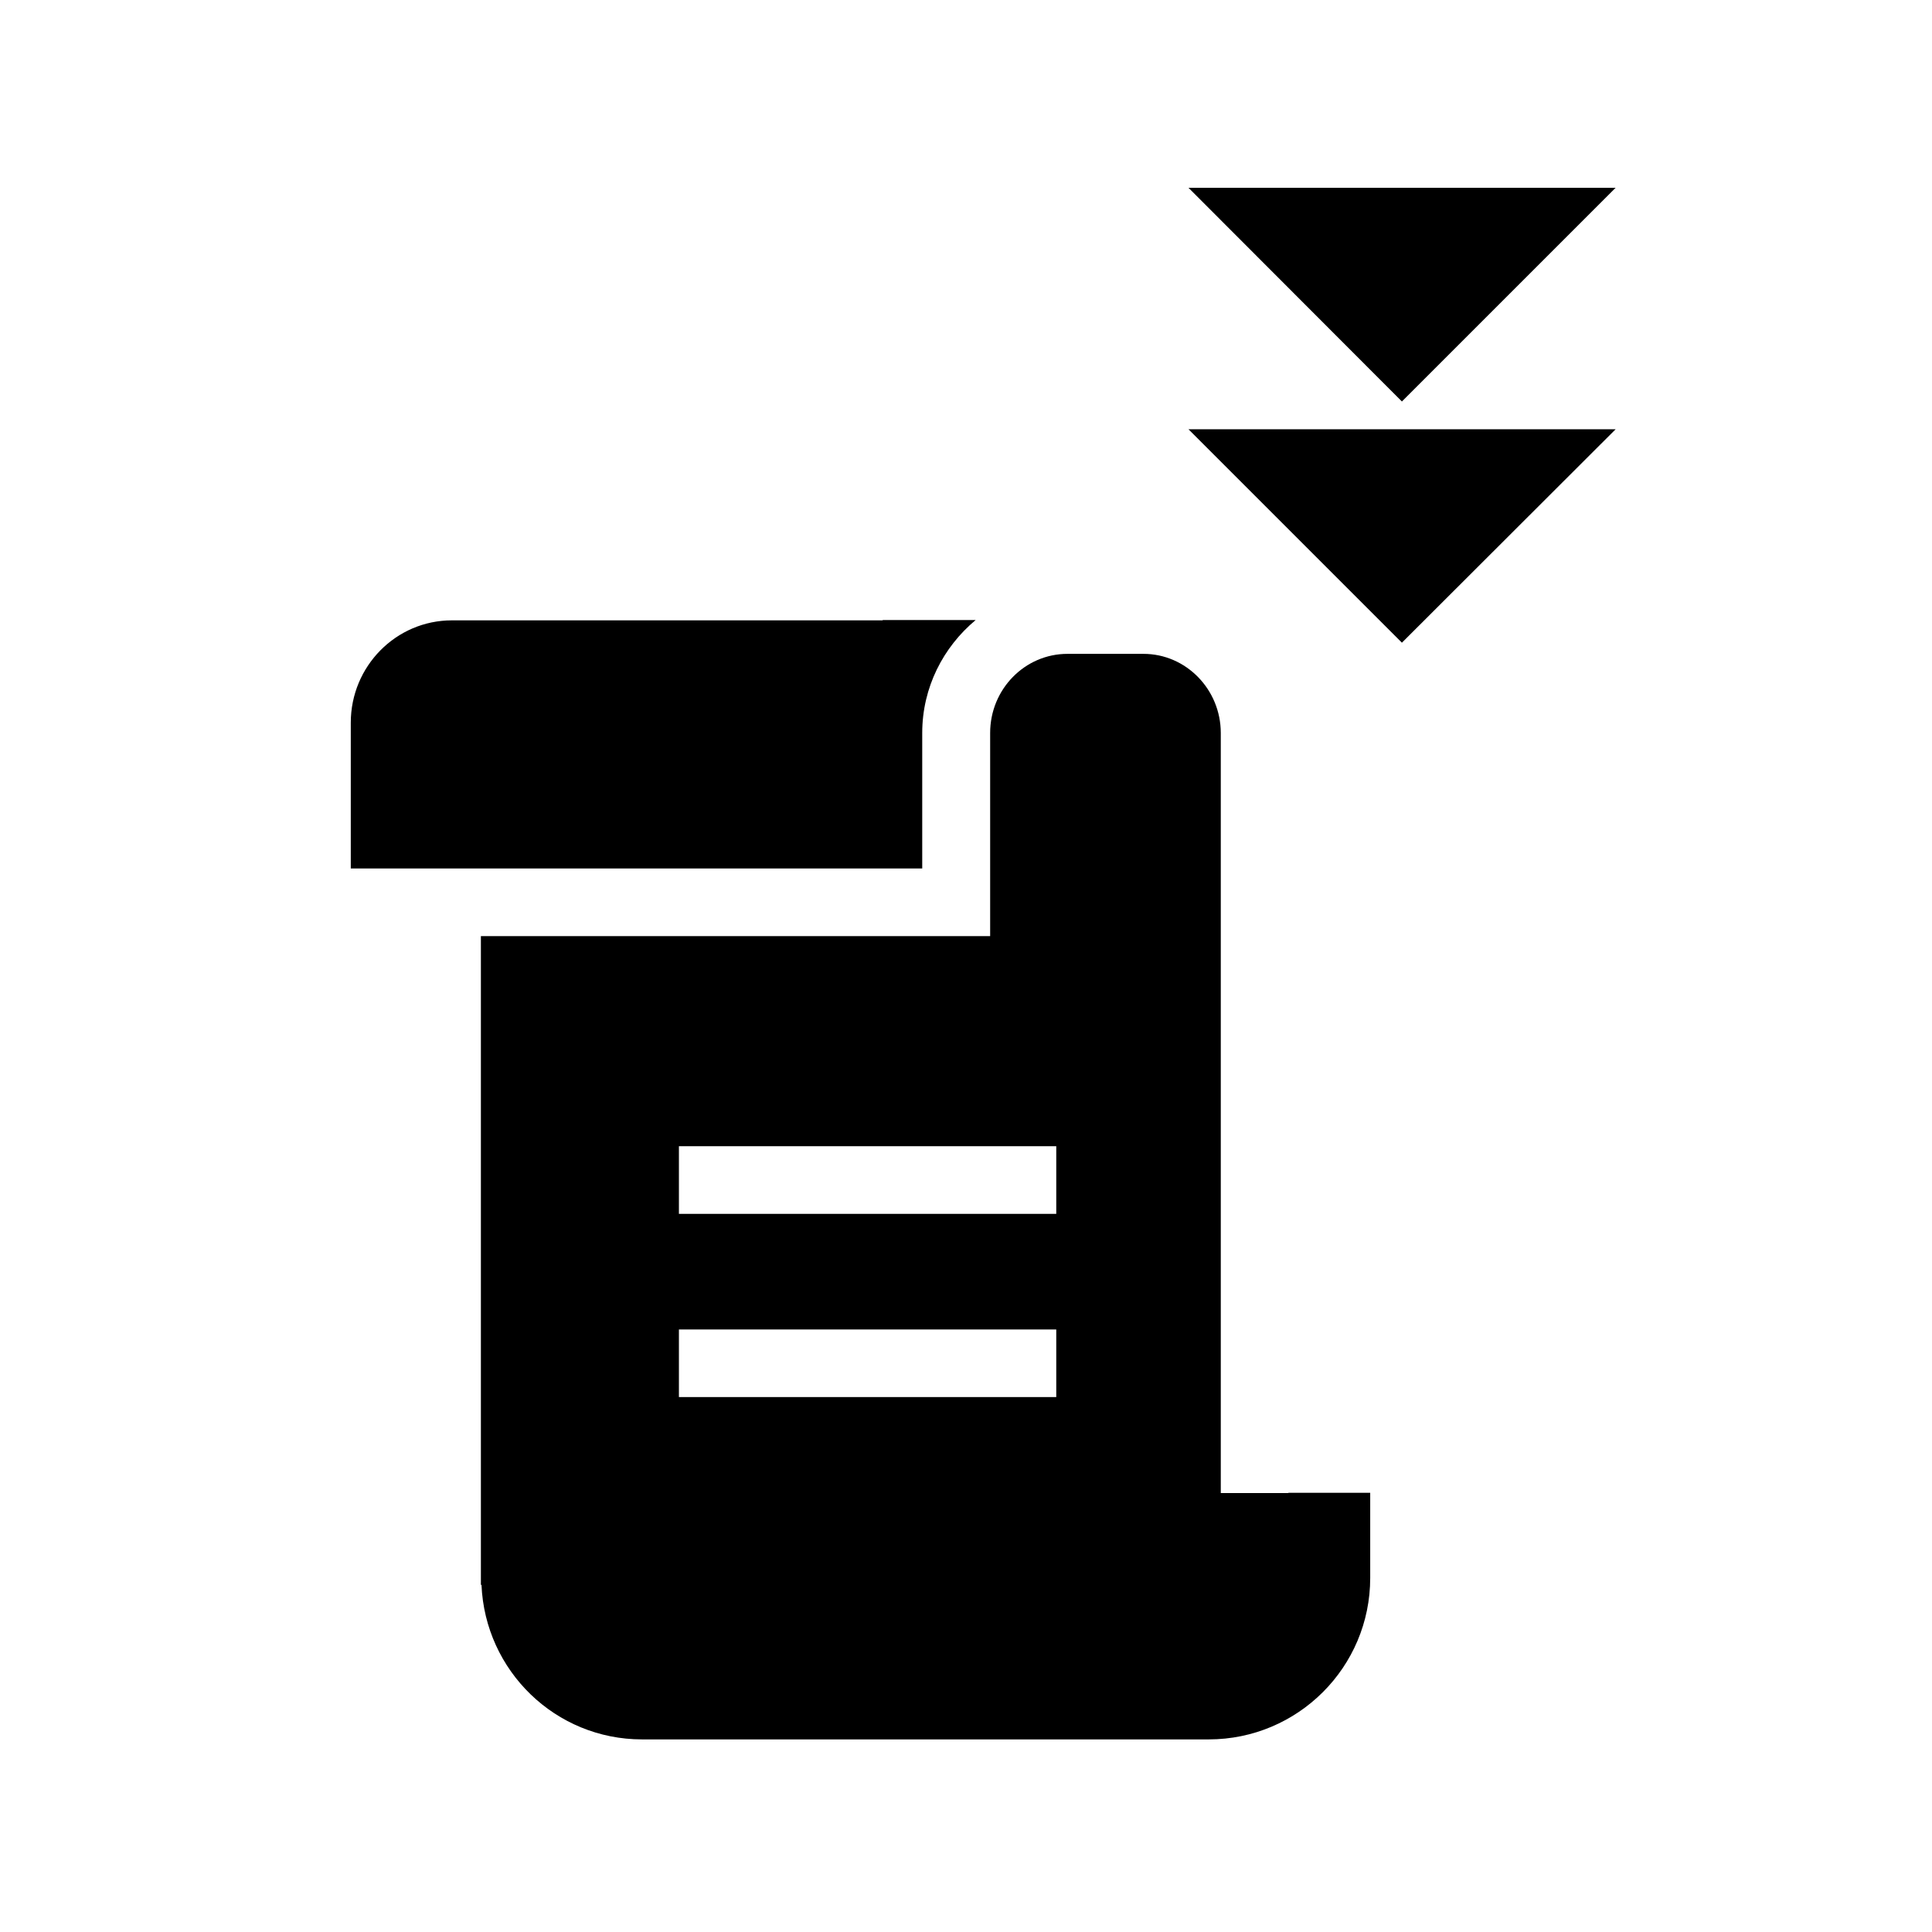
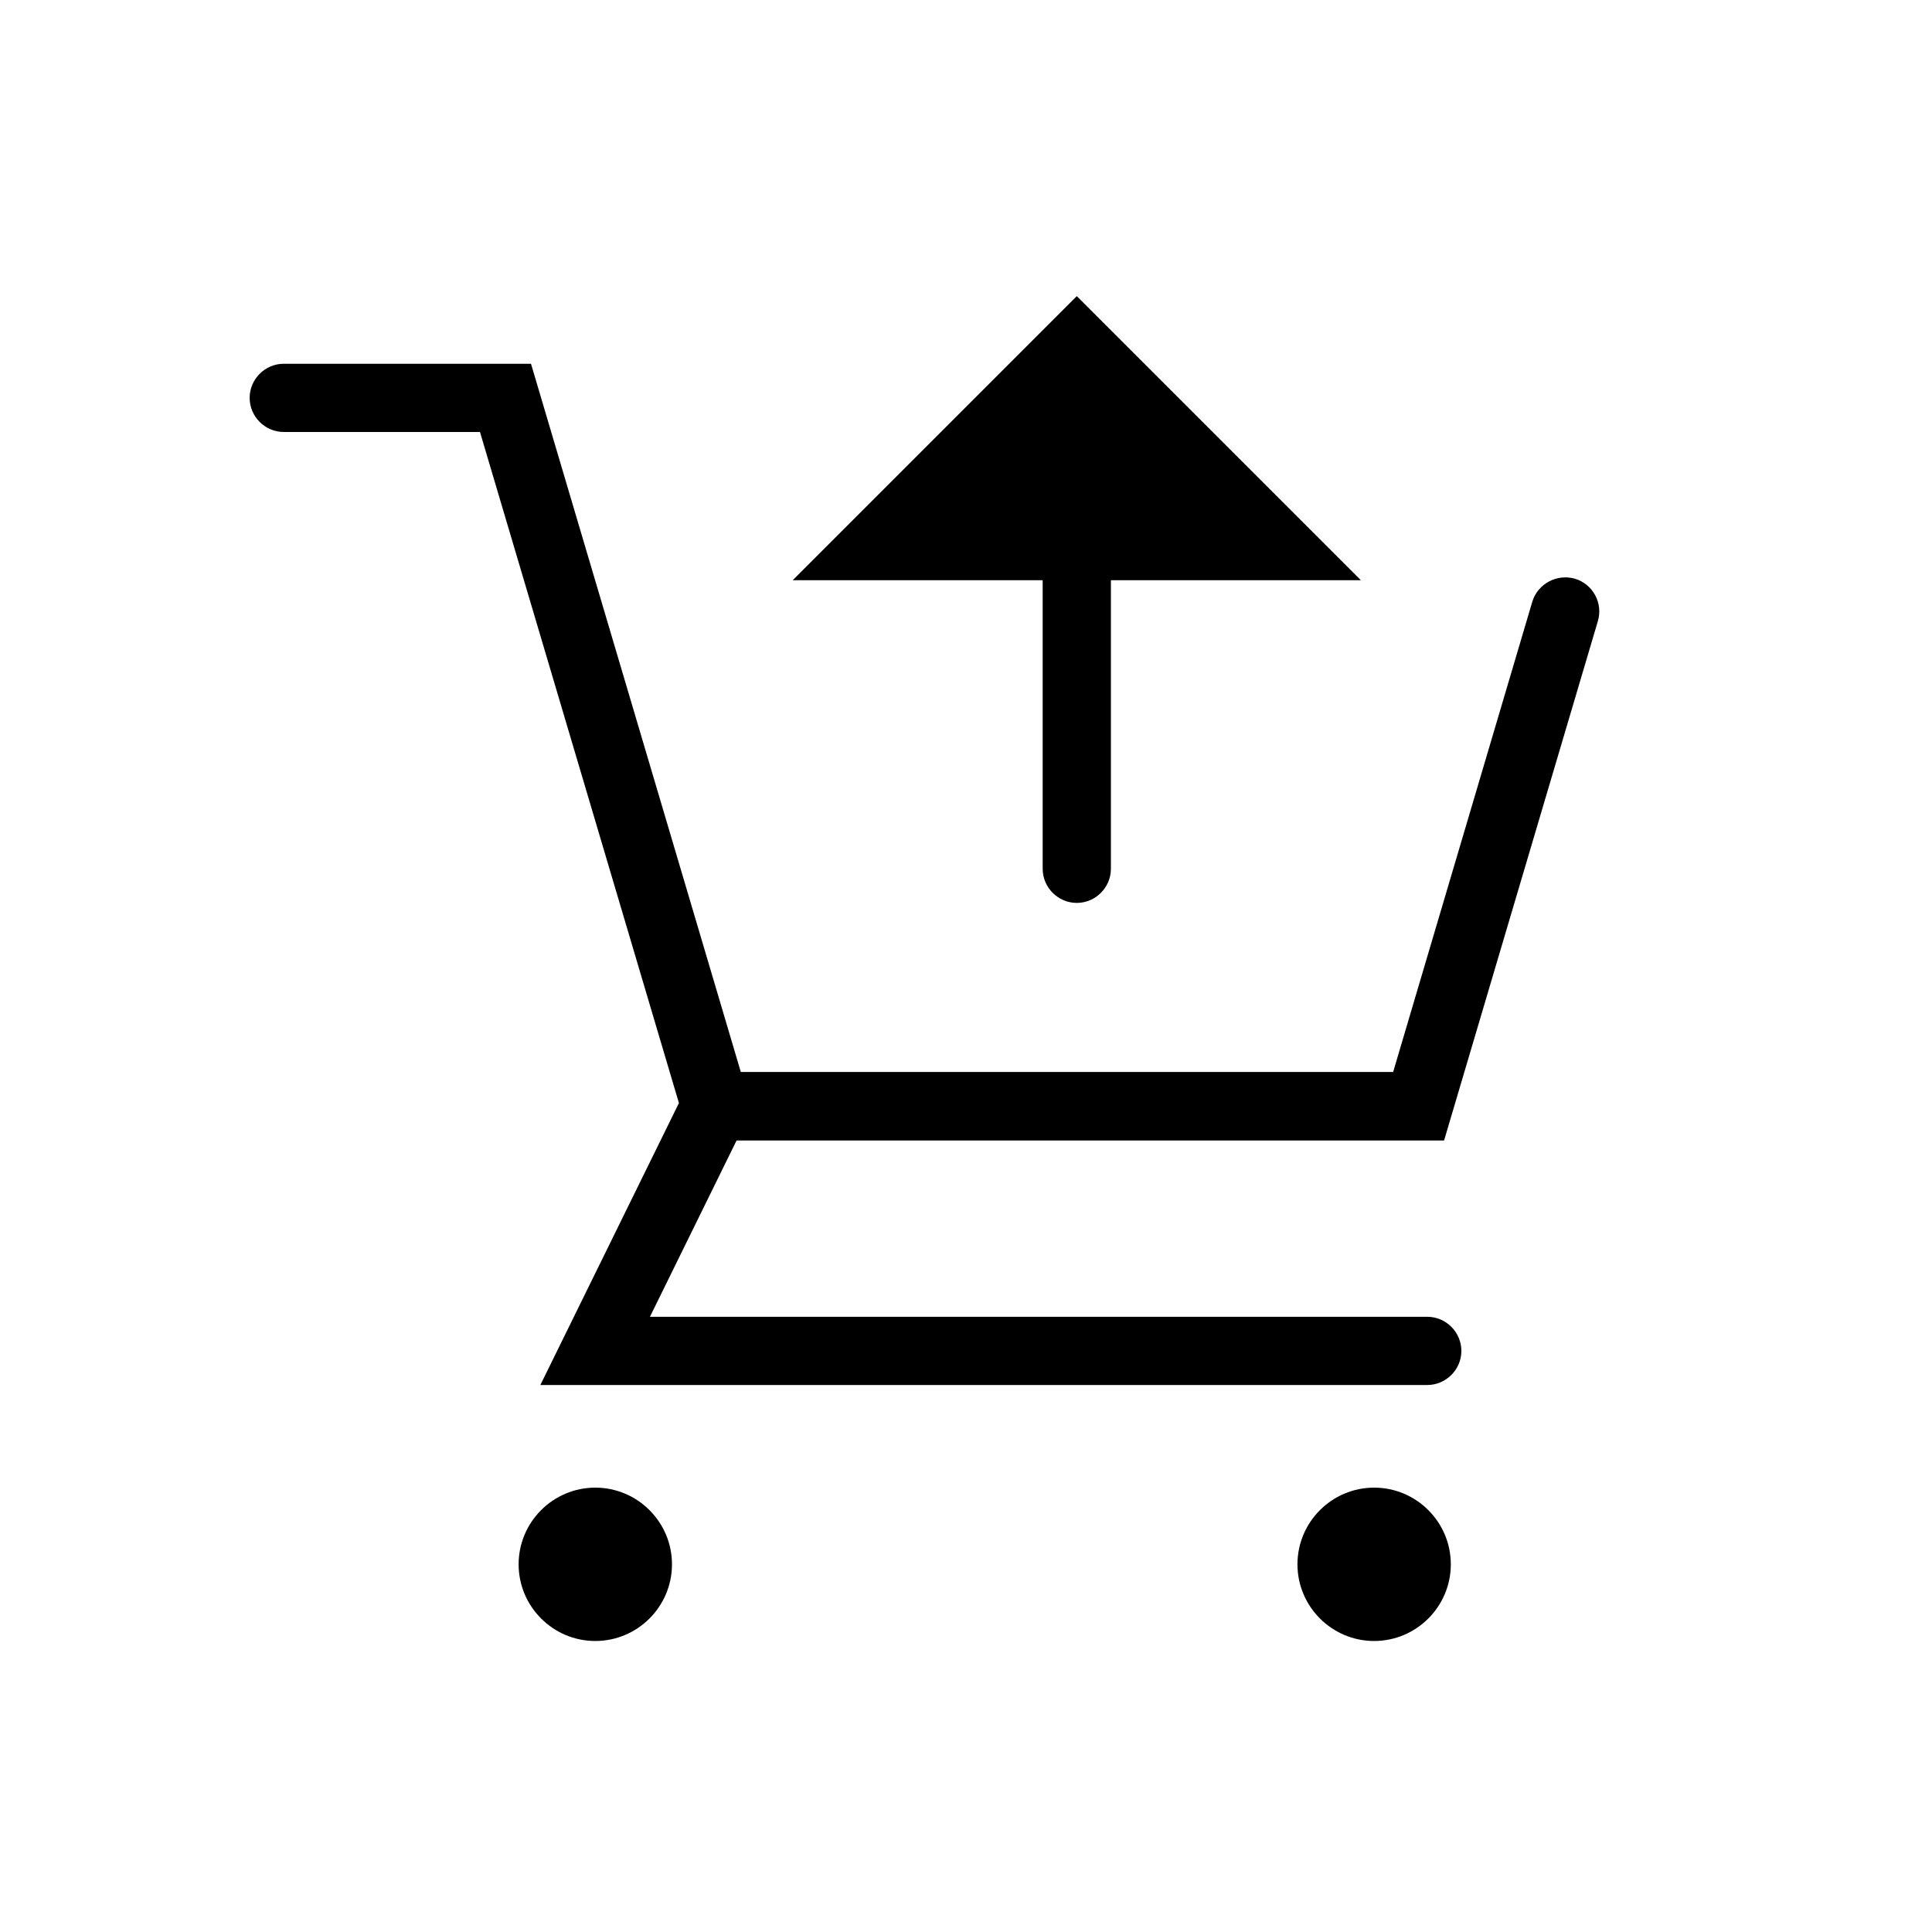
<svg xmlns="http://www.w3.org/2000/svg" aria-hidden="true" focusable="false" viewBox="0 0 64 64">
-   <g>
-     <path d="m29.24,20.55h-14.27c-1.85,0-3.35,1.52-3.35,3.39v4.83h18.93v-4.49c0-1.51.7-2.85,1.77-3.74h-3.08Z" />
-     <path d="m42.68,49.46h0s-2.24,0-2.24,0v-25.18c0-1.44-1.15-2.62-2.56-2.62h-2.52c-1.41,0-2.56,1.17-2.56,2.62v6.73H15.93v21.49h.02c.12,2.85,2.45,5.12,5.32,5.12h18.77c2.95,0,5.35-2.39,5.35-5.35v-2.82h-2.71Zm-7.69-3.18h-12.5v-2.24h12.5v2.24Zm0-6.07h-12.5v-2.24h12.5v2.24Z" />
-   </g>
-   <polygon points="53.52 14.22 46.44 21.29 39.37 14.22 53.52 14.22" />
-   <polygon points="53.52 6.22 46.44 13.3 39.37 6.22 53.52 6.22" />
+   <path class="cls-1" d="M47.84,37.77l5.09-17.19c.18-.6-.16-1.23-.76-1.41-.6-.17-1.23.17-1.41.76l-4.61,15.58h-21.61l-6.95-23.46h-8.19c-.62,0-1.13.51-1.13,1.13s.51,1.13,1.13,1.13h6.5l6.59,22.23-4.59,9.34h29.38c.62,0,1.13-.51,1.13-1.13s-.51-1.13-1.13-1.13h-25.75l2.87-5.84h23.43Z" />
+   <path class="cls-1" d="M19.72,49.28c-1.4,0-2.54,1.14-2.54,2.54s1.14,2.54,2.54,2.54,2.54-1.14,2.54-2.54-1.14-2.54-2.54-2.54Z" />
+   <path class="cls-1" d="M45.52,49.28c-1.4,0-2.54,1.14-2.54,2.54s1.14,2.54,2.54,2.54,2.54-1.14,2.54-2.54-1.14-2.54-2.54-2.54Z" />
+   <path class="cls-1" d="M34.54,28.78c0,.62.51,1.13,1.13,1.13s1.13-.51,1.13-1.13v-9.56h8.28l-9.41-9.41-9.41,9.41h8.28v9.56Z" />
</svg>
